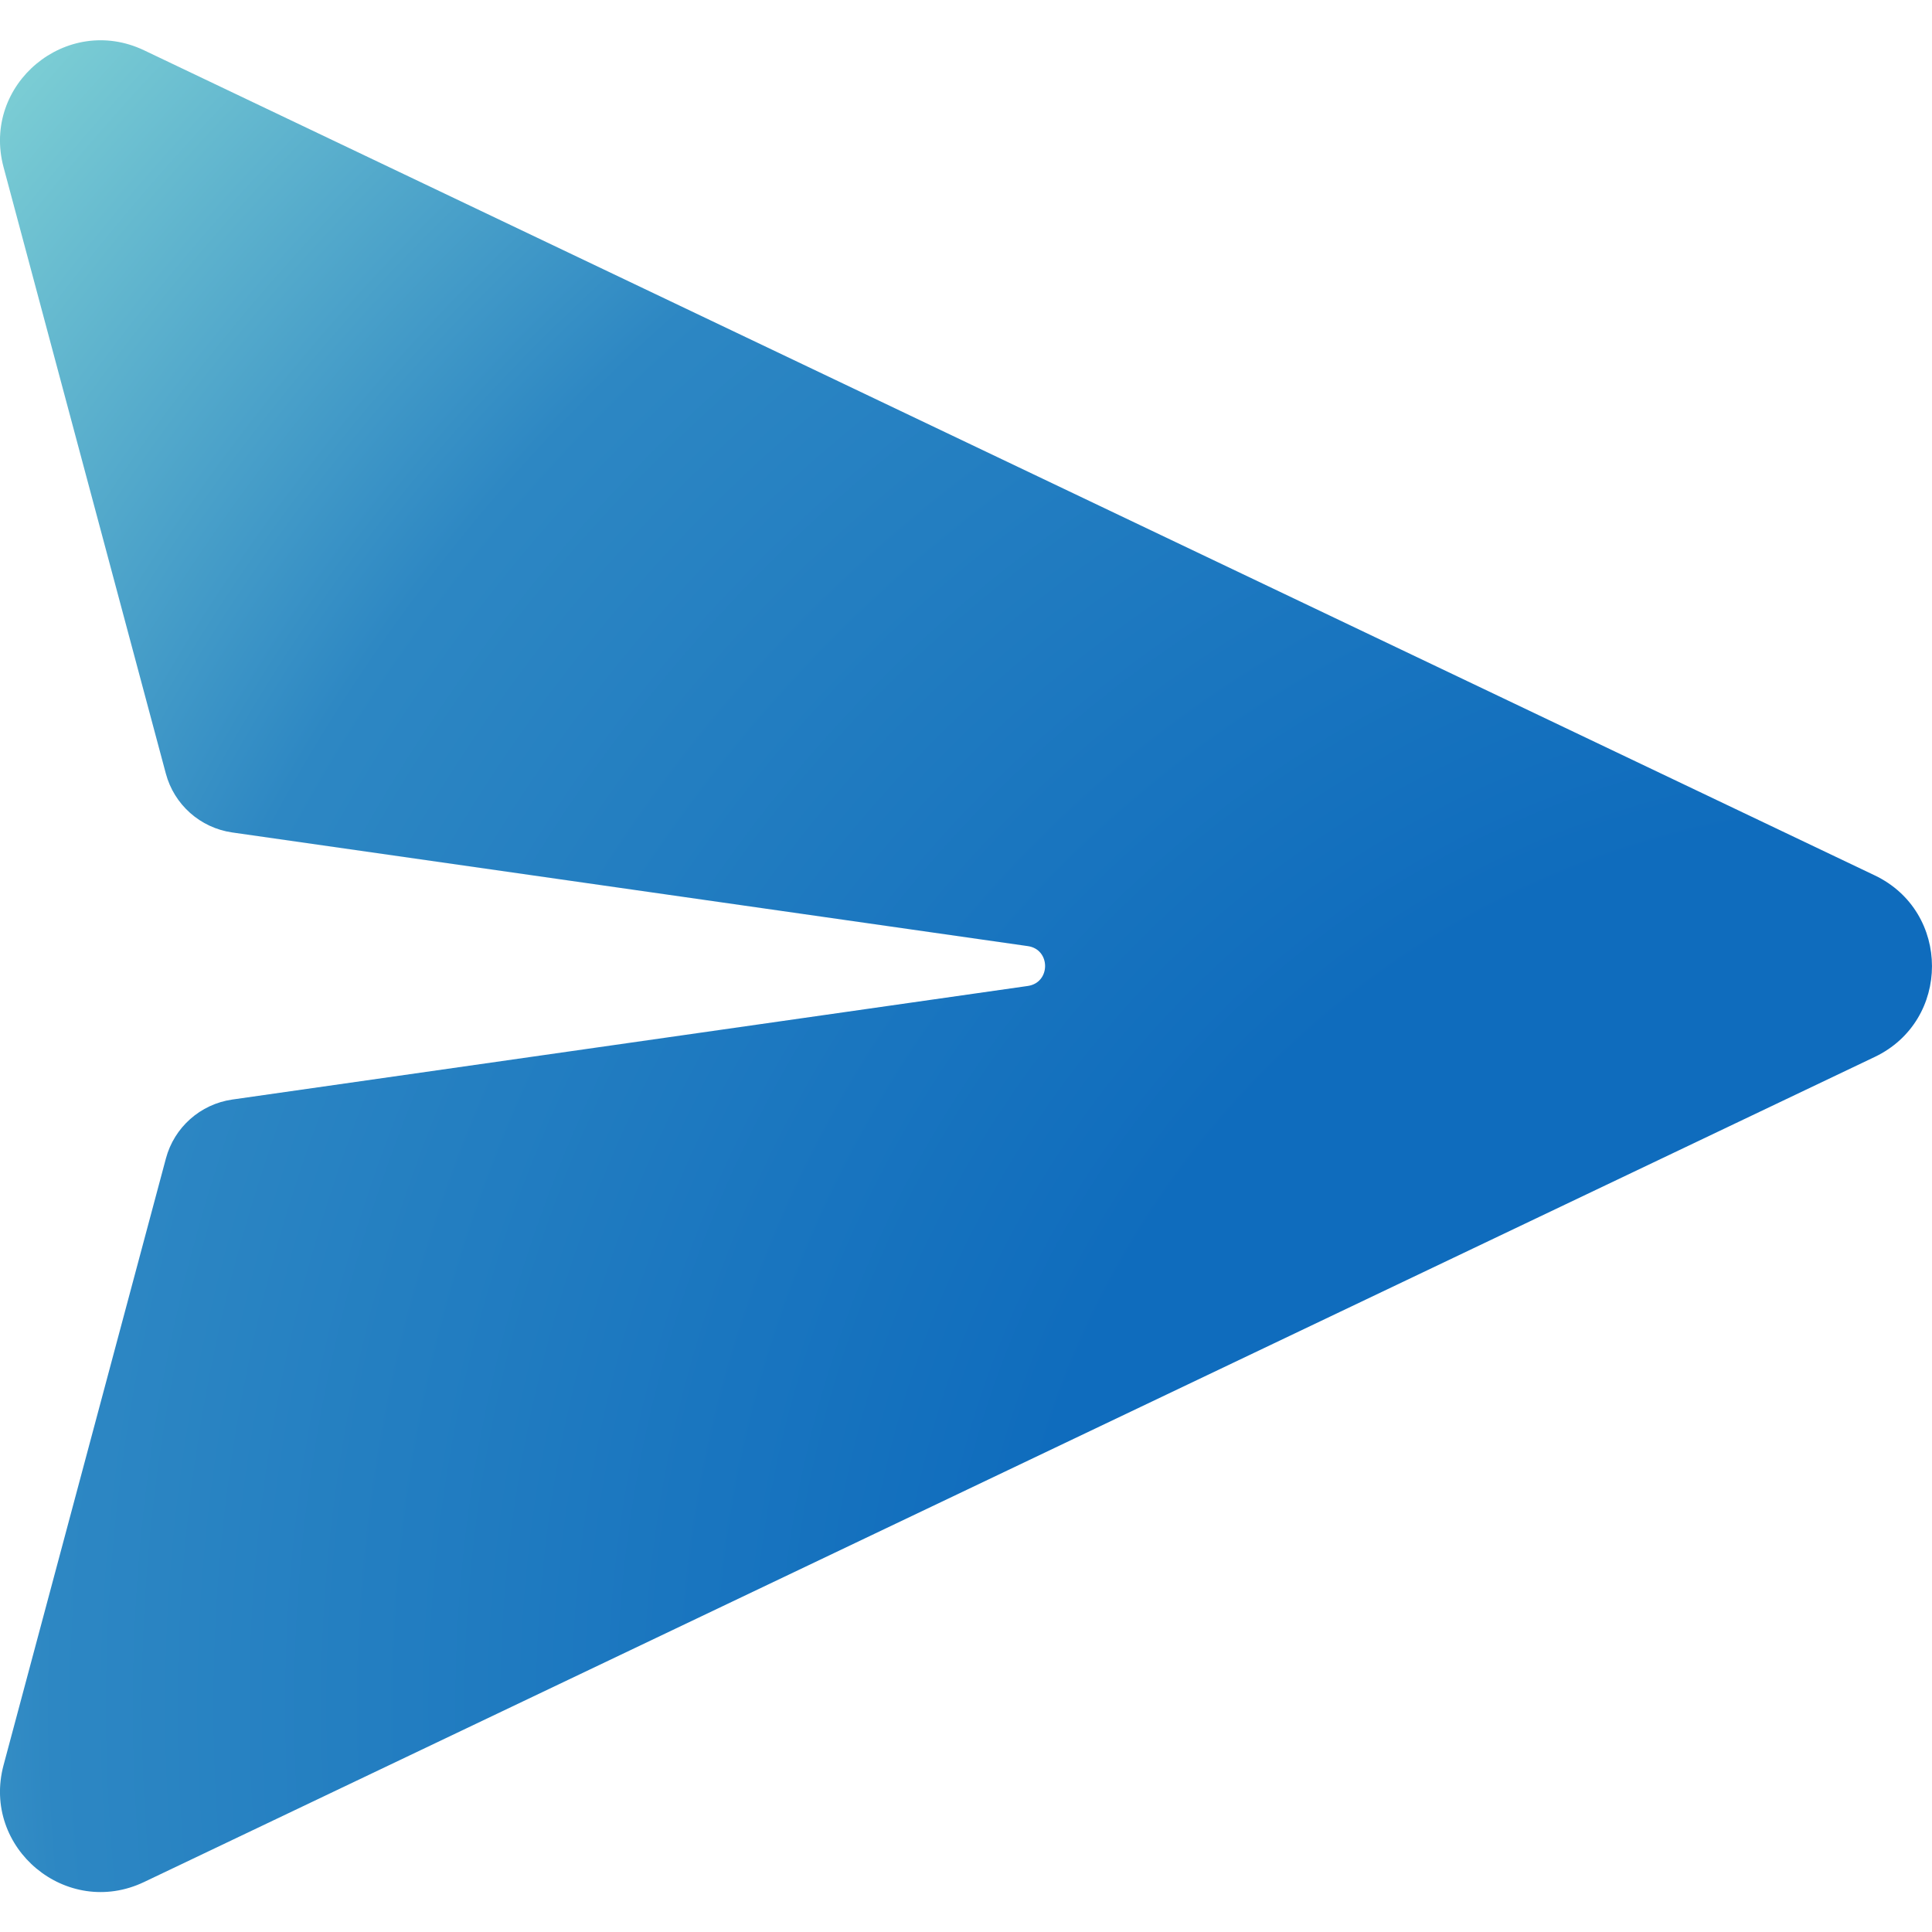
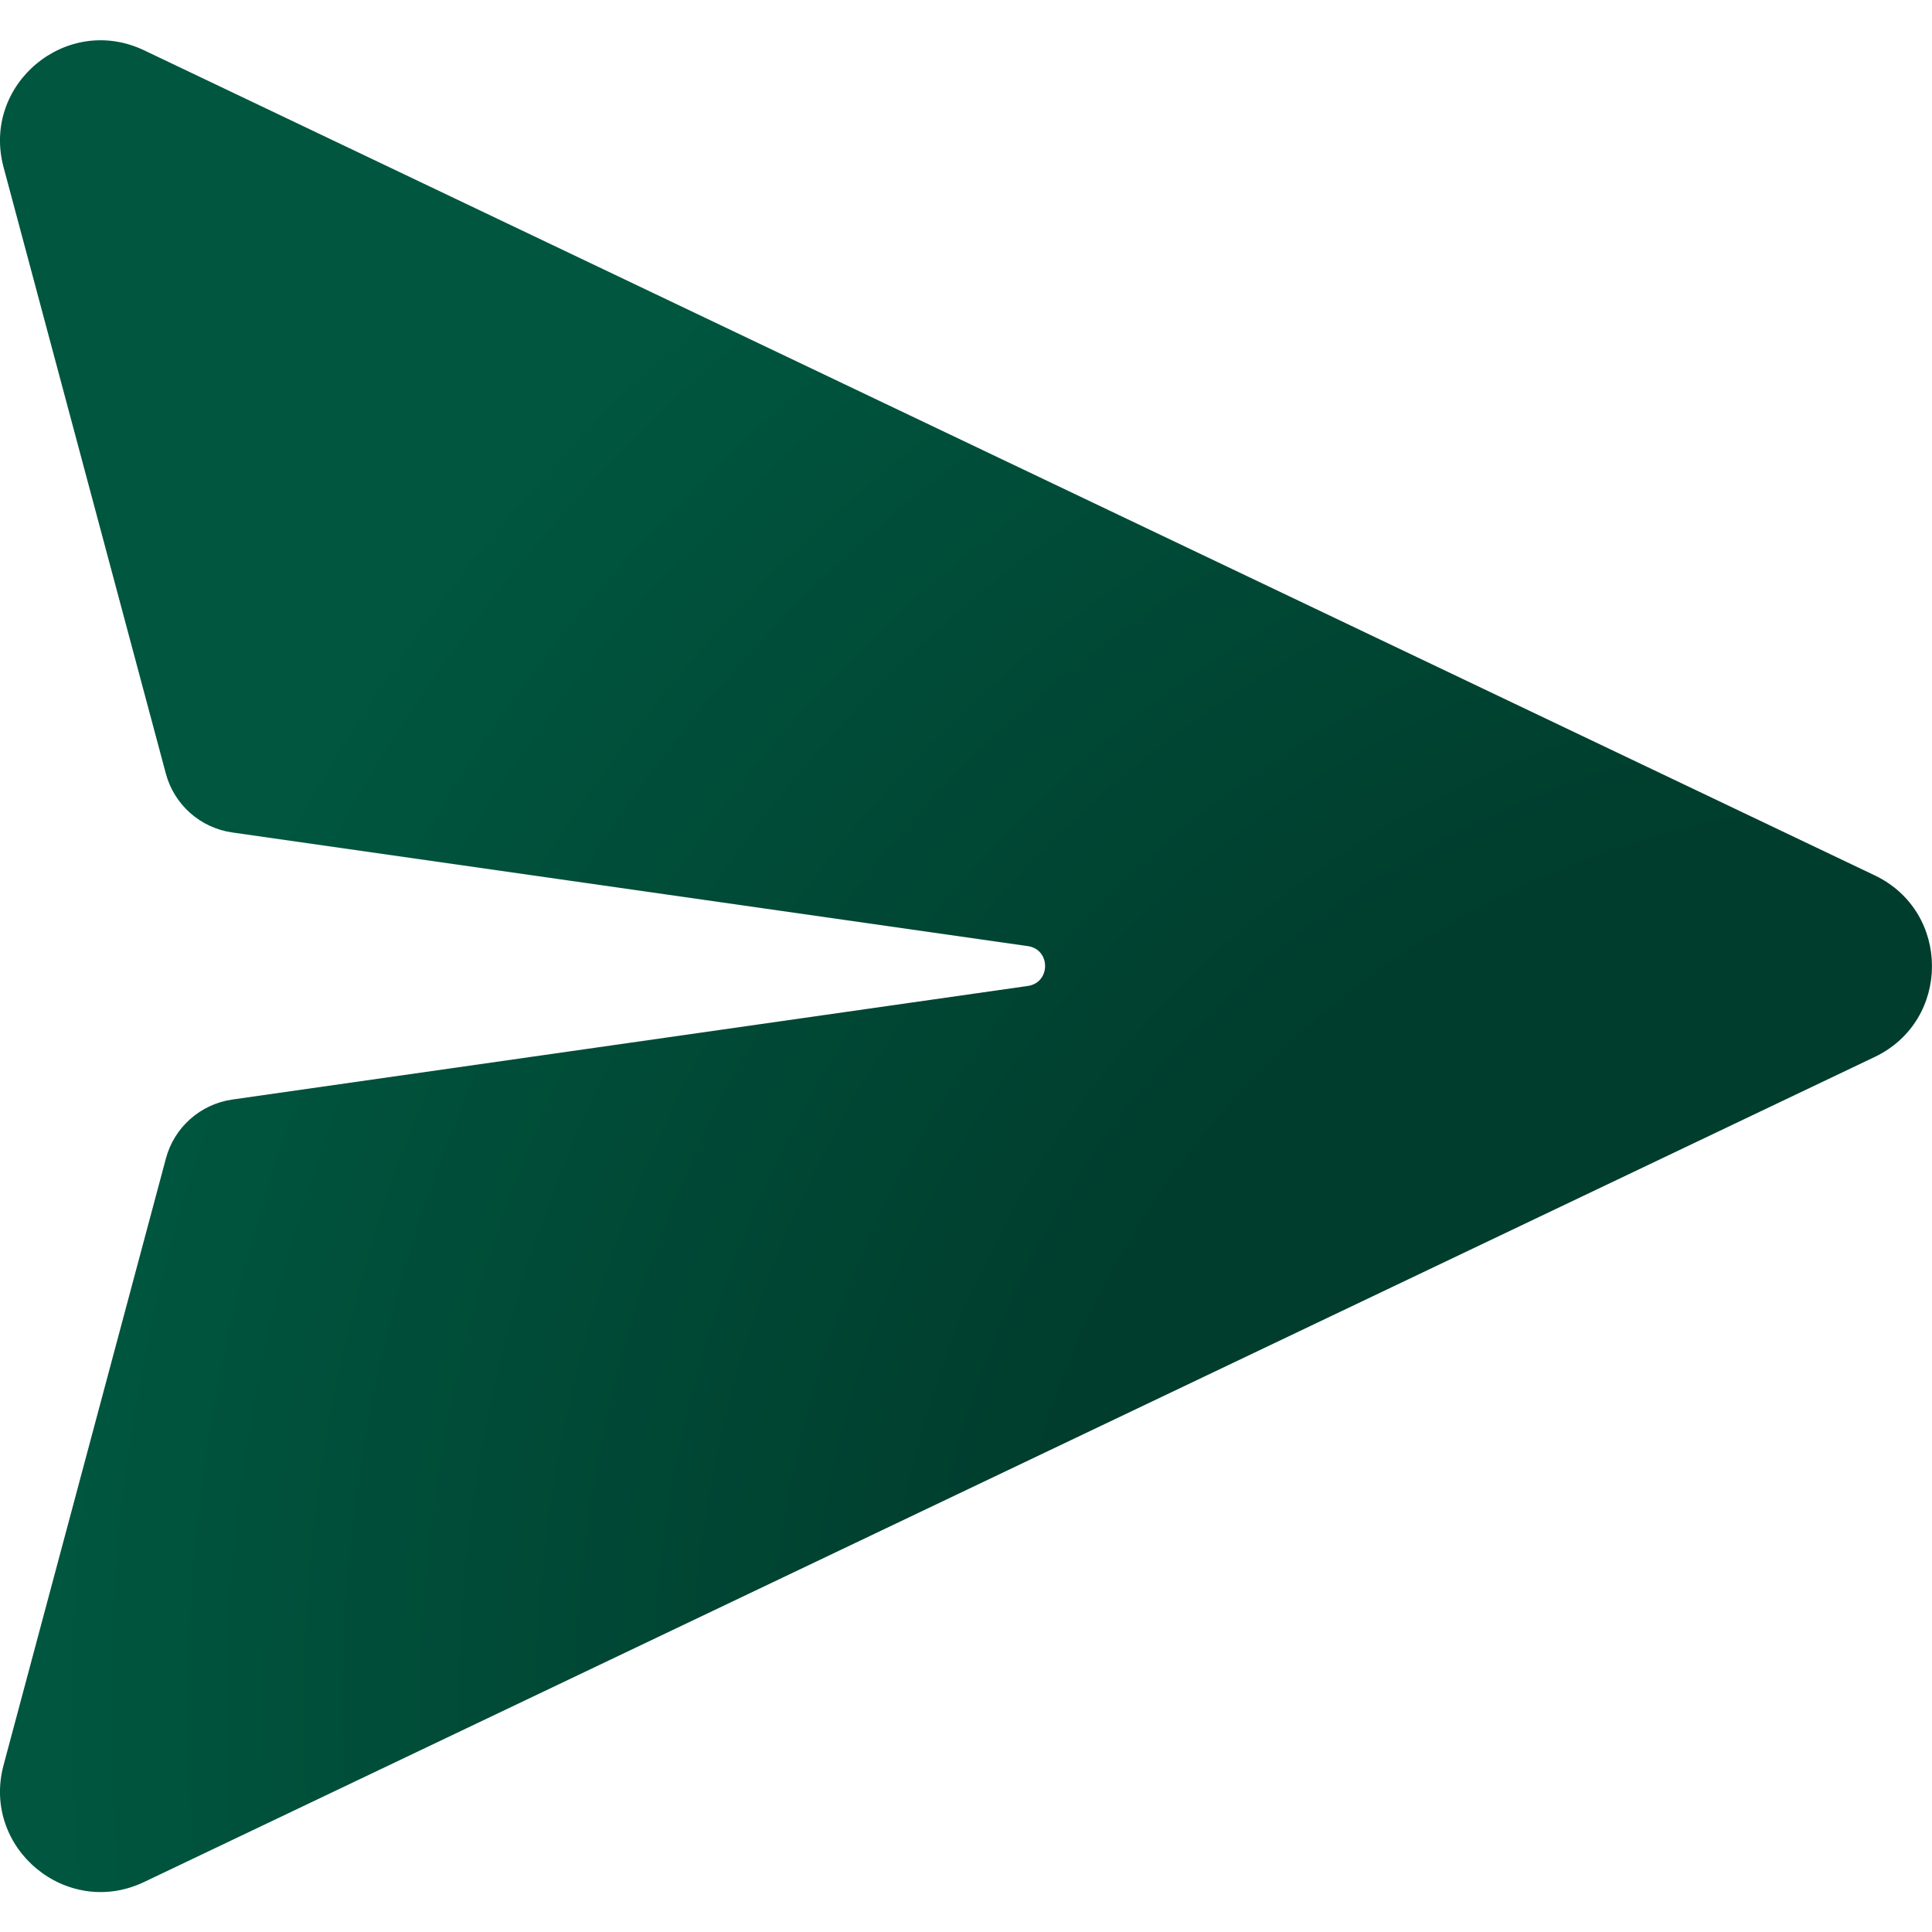
<svg xmlns="http://www.w3.org/2000/svg" width="24" height="24" viewBox="0 0 24 24" fill="none">
  <path d="M1.79 0.625C0.827 0.166 -0.231 1.046 0.044 2.076L2.06 9.609C2.163 9.996 2.488 10.284 2.884 10.341L12.768 11.753C13.054 11.793 13.054 12.207 12.768 12.248L2.885 13.659C2.489 13.716 2.164 14.004 2.061 14.391L0.044 21.928C-0.231 22.958 0.827 23.838 1.79 23.379L23.288 13.13C24.237 12.678 24.237 11.326 23.288 10.874L1.79 0.625Z" fill="url(#paint0_radial_2280_119090)" />
  <defs>
    <radialGradient id="paint0_radial_2280_119090" cx="0" cy="0" r="1" gradientUnits="userSpaceOnUse" gradientTransform="translate(24.0234 21.2469) rotate(-142.006) scale(33.4402 32.3913)">
-       <stop offset="0.336" stop-color="#0F6CBD" />
-       <stop offset="0.703" stop-color="#2D87C3" />
-       <stop offset="1" stop-color="#8DDDD8" />
+       <stop offset="0.336" stop-color="#003d2d" />
+       <stop offset="0.703" stop-color="#00563f" />
+       <stop offset="1" stop-color="#00563f" />
    </radialGradient>
  </defs>
</svg>
